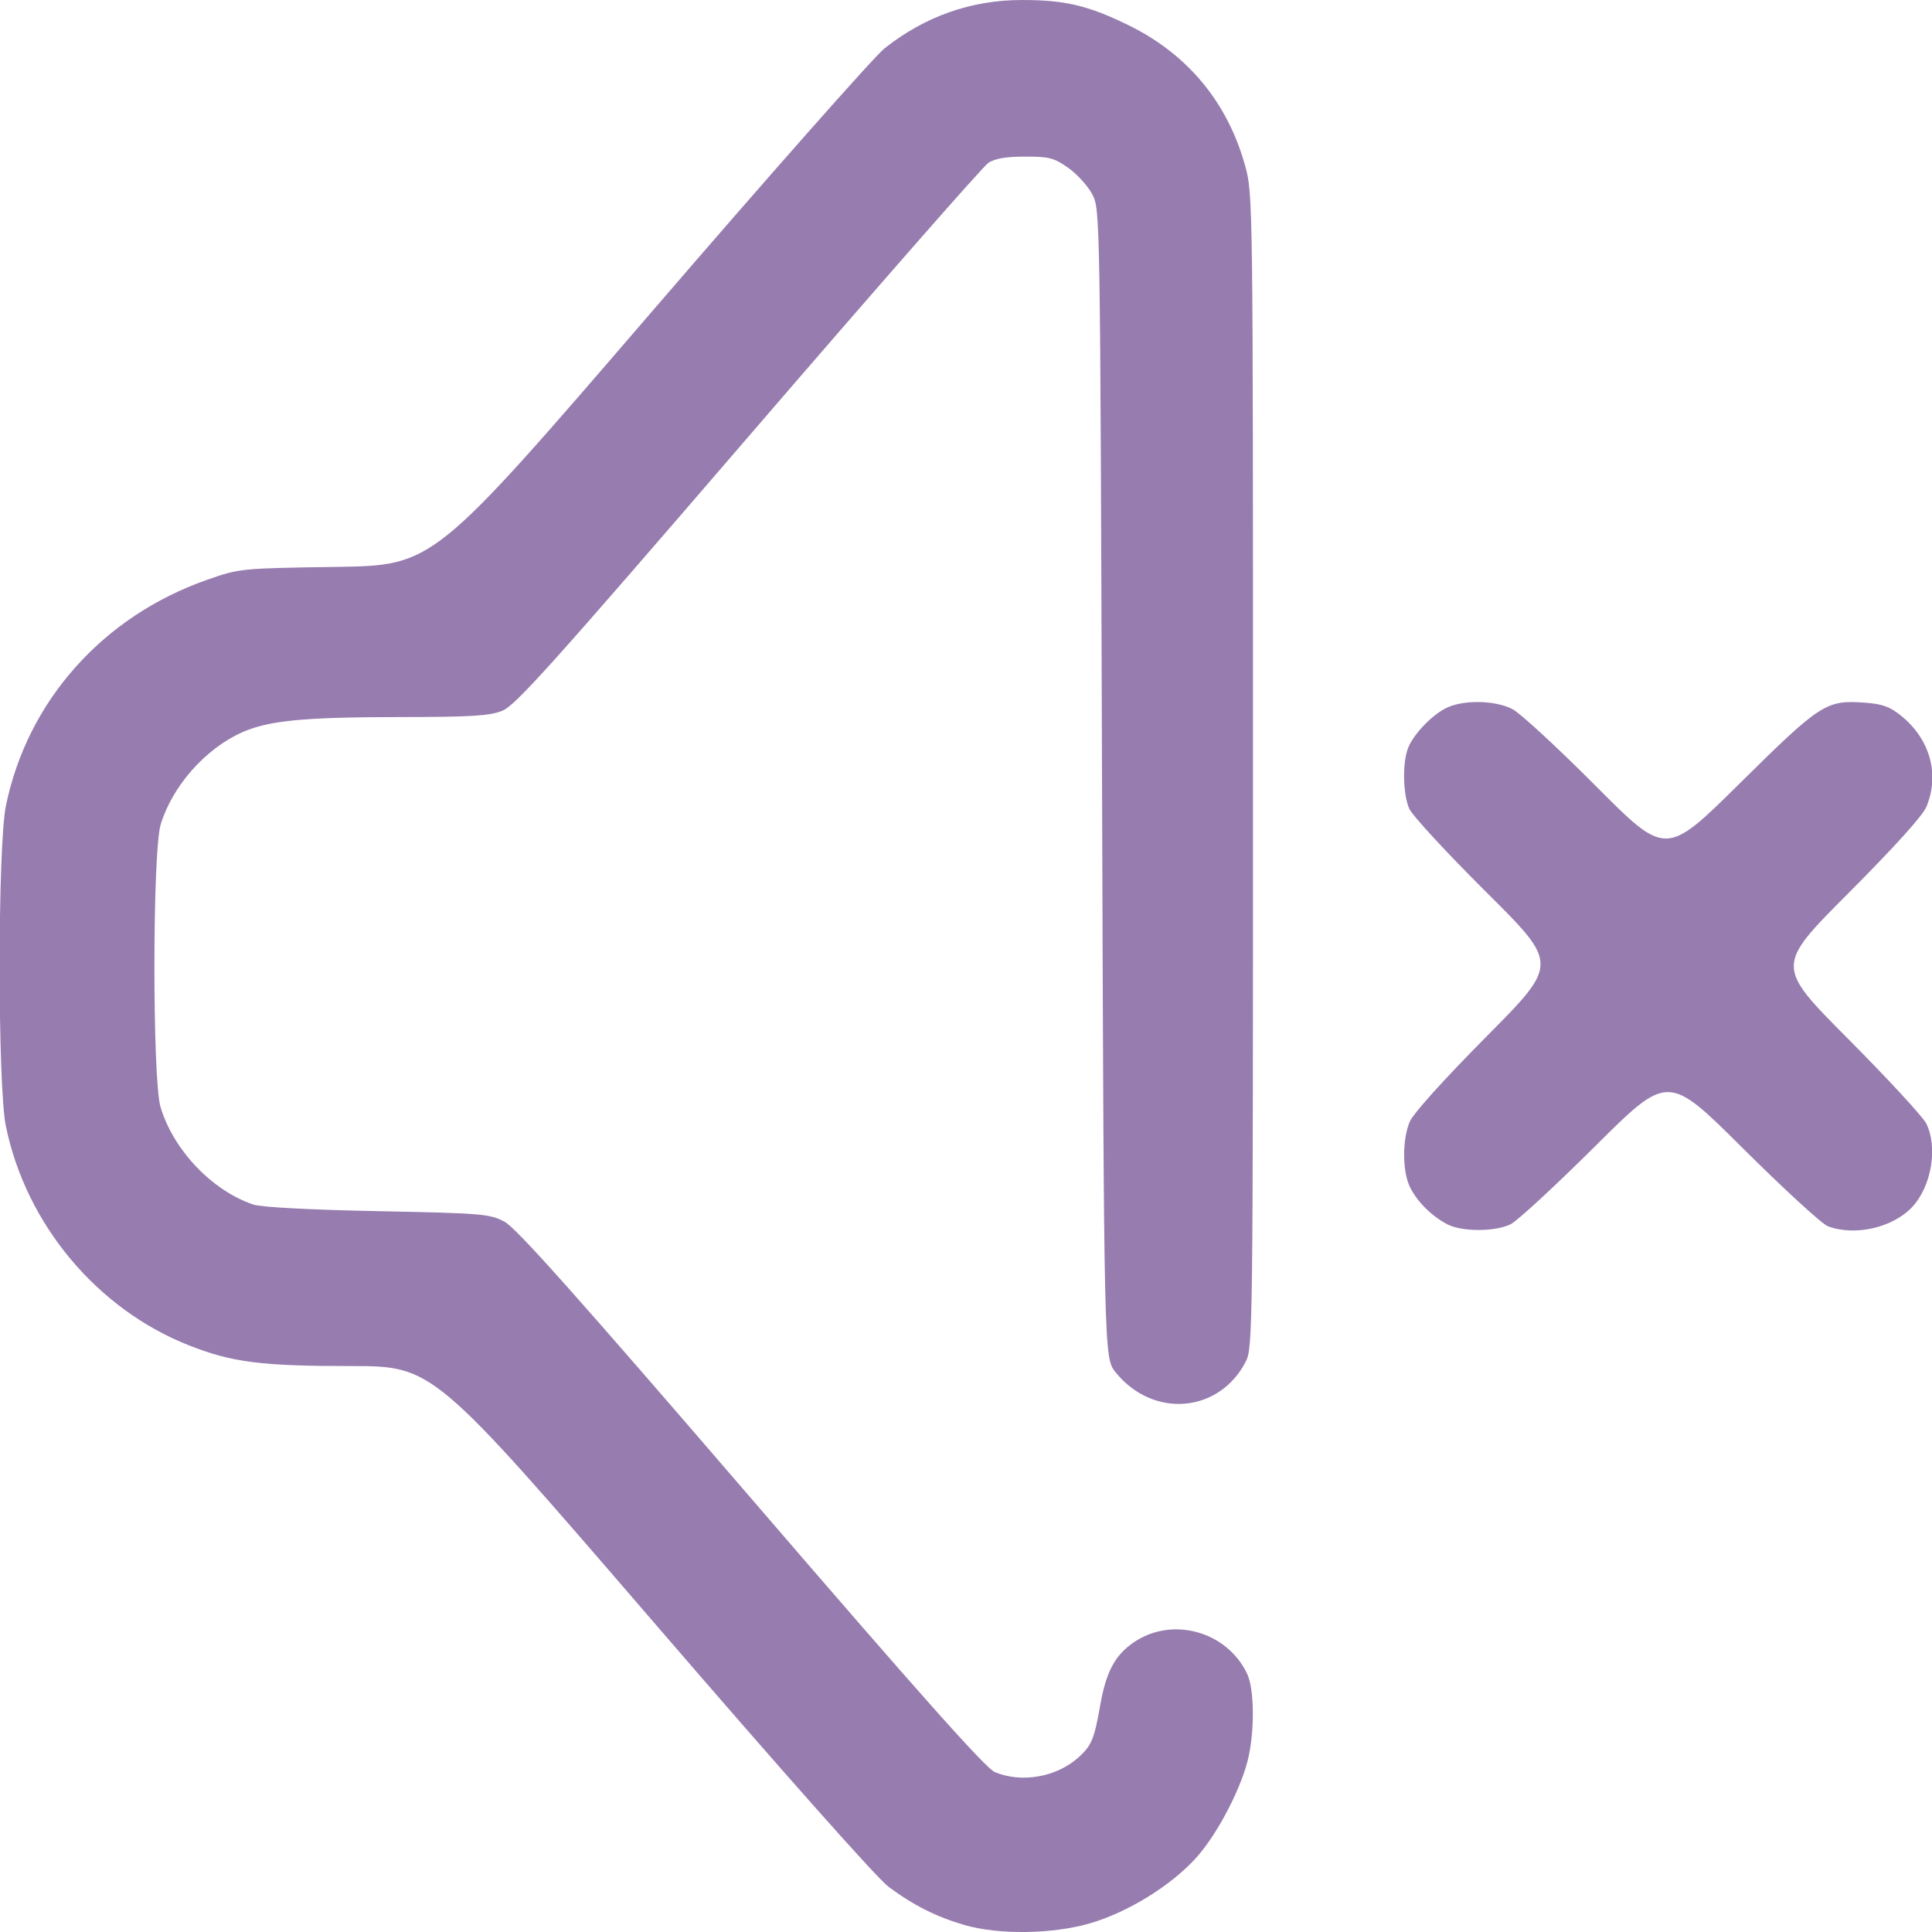
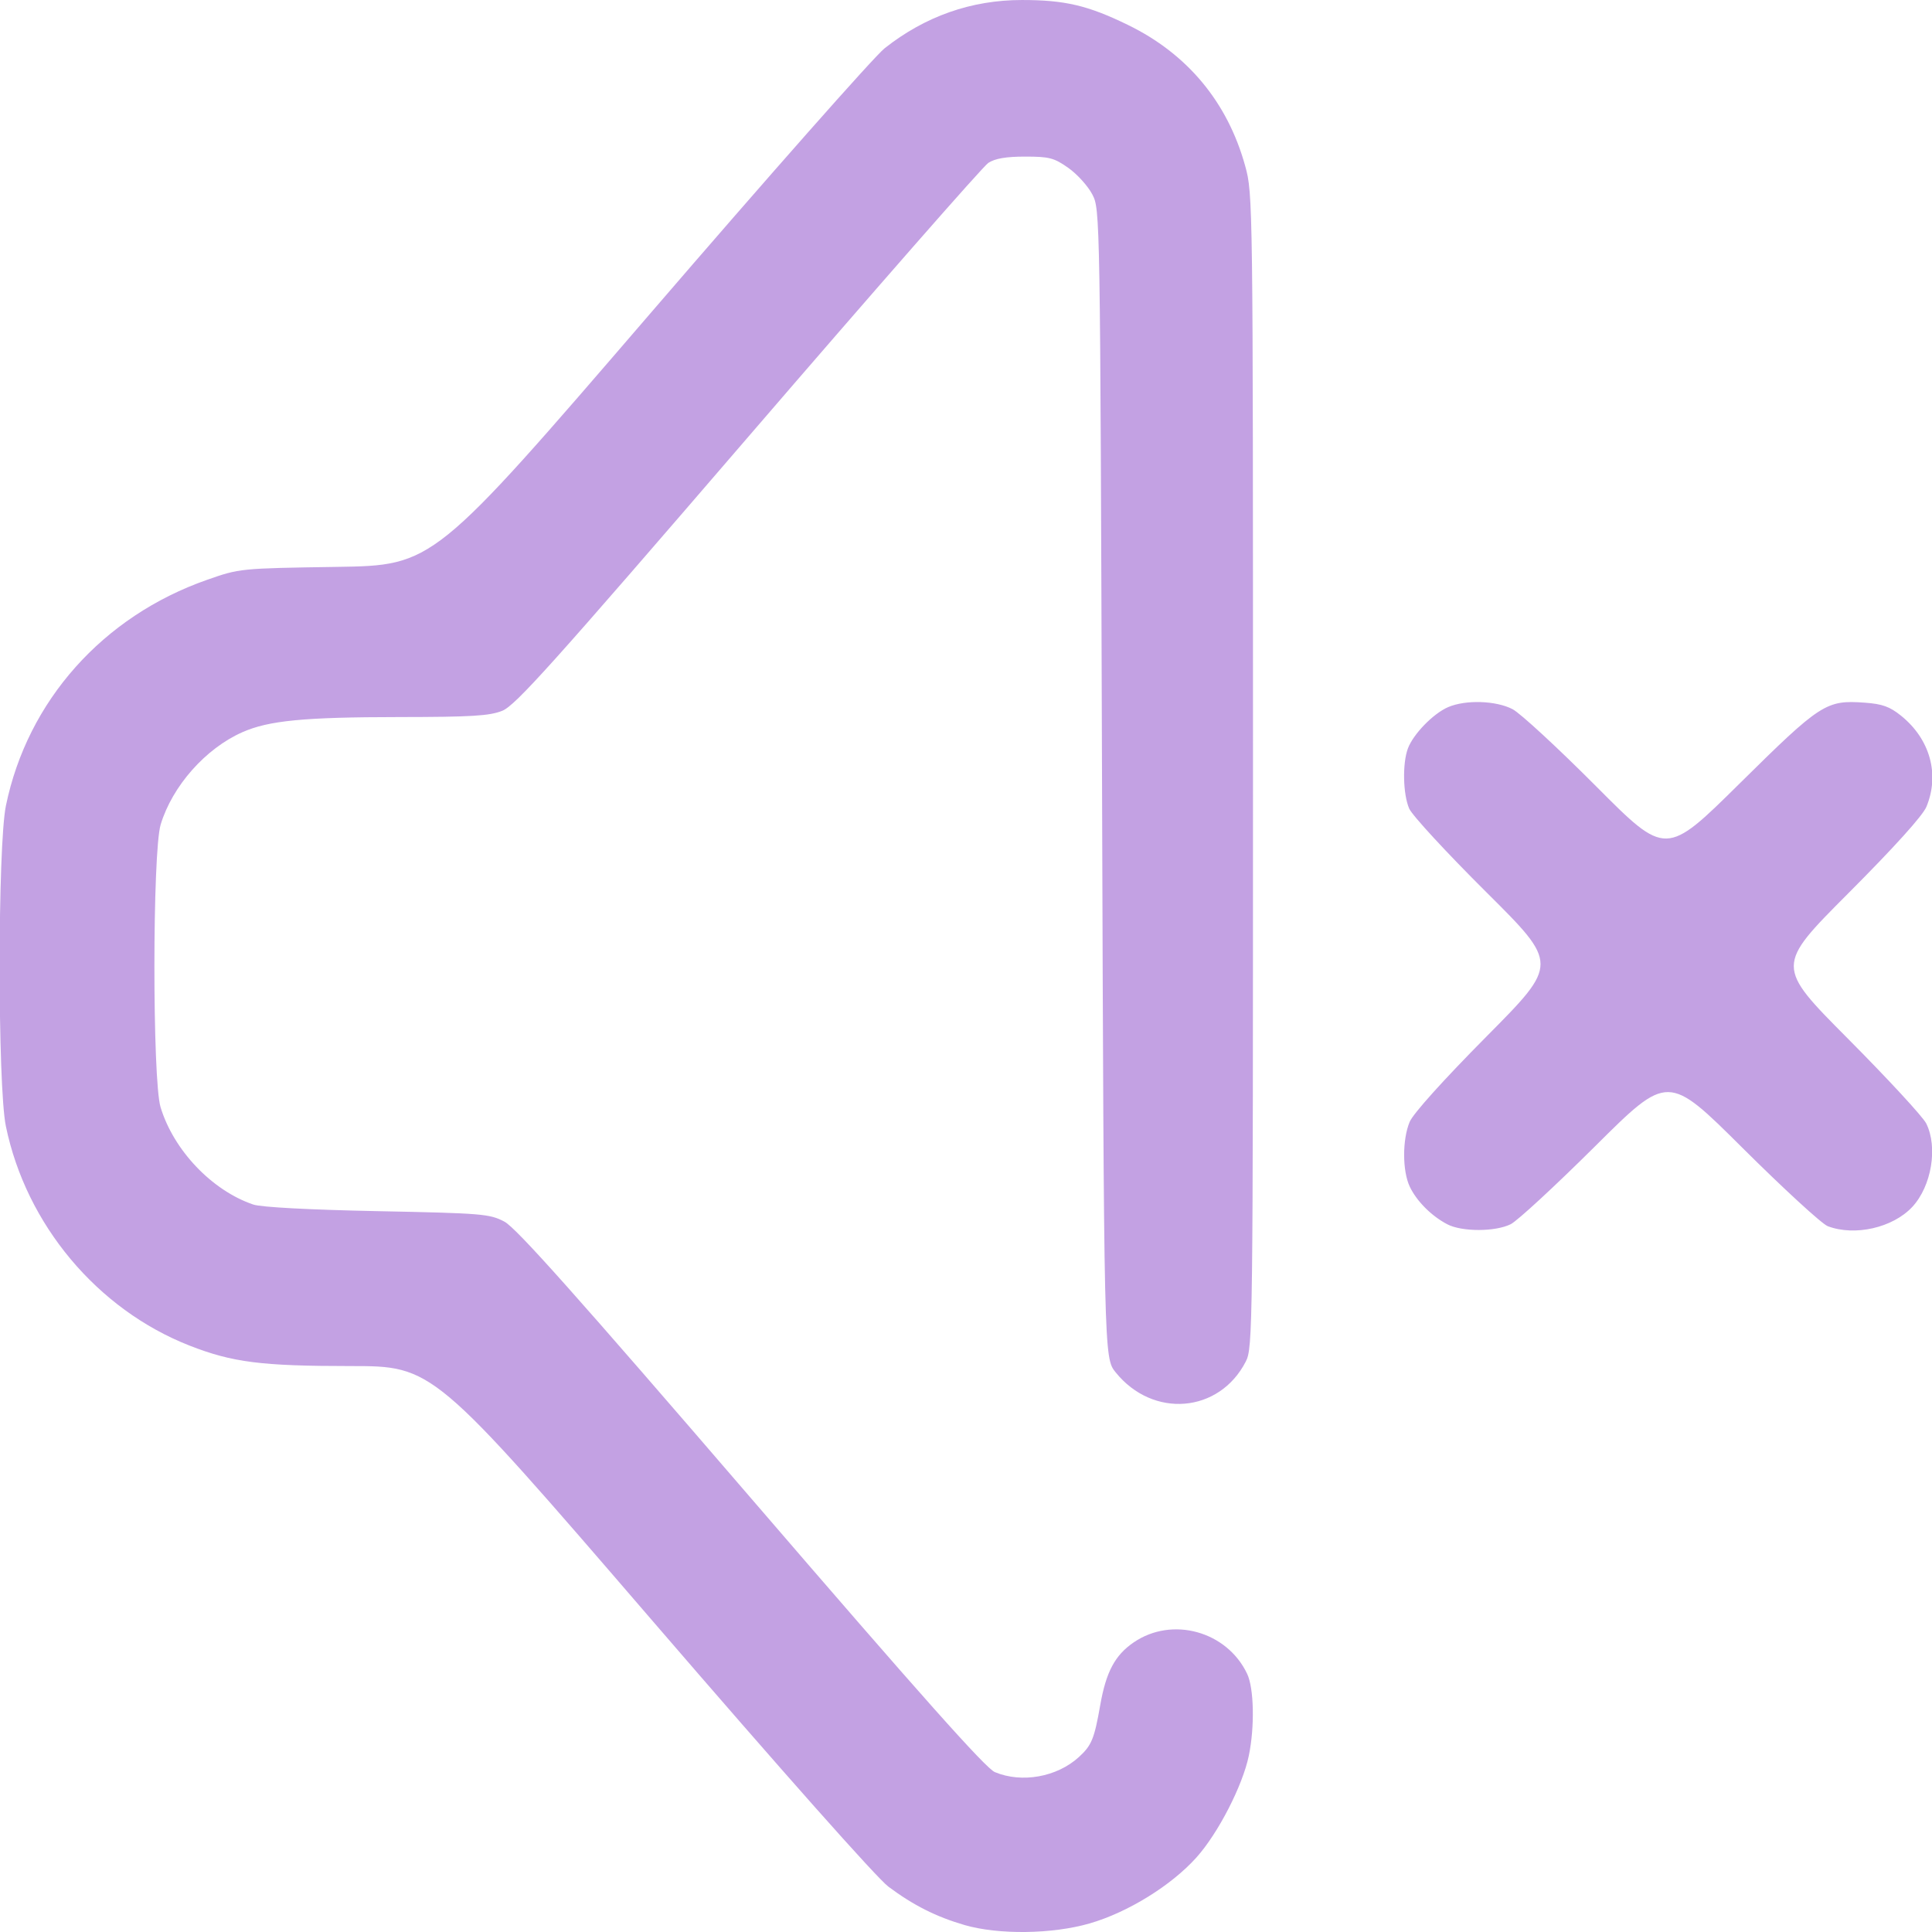
<svg xmlns="http://www.w3.org/2000/svg" xmlns:xlink="http://www.w3.org/1999/xlink" width="512" height="512" viewBox="0 0 135.467 135.467" version="1.1" id="svg1" xml:space="preserve">
  <defs id="defs1">
    <linearGradient id="linearGradient6">
-       <stop style="stop-color:#977caf;stop-opacity:1;" offset="0" id="stop6" />
-       <stop style="stop-color:#977caf;stop-opacity:1" offset="1" id="stop7" />
+       <stop style="stop-color:#c3a1e3;stop-opacity:1;" offset="0" id="stop6" />
+       <stop style="stop-color:#c3a1e3;stop-opacity:1" offset="1" id="stop7" />
    </linearGradient>
    <linearGradient xlink:href="#linearGradient6" id="linearGradient7" x1="32.758" y1="184.831" x2="118.862" y2="184.831" gradientUnits="userSpaceOnUse" gradientTransform="translate(-3.115385,-73.99039)" />
  </defs>
  <g id="layer1" transform="matrix(0.9375448,0,0,0.9375448,-27.80368,-38.56523)">
    <path style="fill:url(#linearGradient7);fill-opacity:1" d="m 101.774,185.099 c -2.107,-0.614 -3.813,-1.474 -5.672,-2.861 -0.866,-0.646 -7.93,-8.606 -17.753,-20.006 -16.315,-18.932 -16.315,-18.932 -22.492,-18.932 -6.651,0 -8.825,-0.277 -12.026,-1.531 -6.901,-2.704 -12.217,-9.053 -13.735,-16.4 -0.625,-3.024 -0.622,-20.959 0.004,-23.988 1.617,-7.831 7.243,-14.148 15.032,-16.879 2.446,-0.858 2.479,-0.861 9.695,-0.971 7.24,-0.11 7.24,-0.11 23.408,-18.89 8.892,-10.329 16.804,-19.282 17.581,-19.897 3.027,-2.392 6.486,-3.609 10.264,-3.609 3.215,0 4.93,0.402 7.922,1.858 4.455,2.167 7.463,5.783 8.78,10.555 0.577,2.09 0.583,2.534 0.583,45.237 0,41.836 -0.016,43.158 -0.537,44.173 -1.982,3.865 -6.944,4.277 -9.737,0.809 -0.873,-1.084 -0.873,-1.084 -1.015,-44.027 -0.141,-42.868 -0.142,-42.944 -0.731,-44.071 -0.324,-0.621 -1.129,-1.51 -1.788,-1.976 -1.064,-0.752 -1.427,-0.847 -3.233,-0.847 -1.427,0 -2.25,0.141 -2.755,0.472 -0.396,0.26 -8.477,9.481 -17.958,20.493 -14.671,17.04 -17.409,20.089 -18.393,20.483 -0.953,0.381 -2.305,0.463 -7.712,0.468 -7.12,0.006 -9.751,0.26 -11.724,1.133 -2.755,1.219 -5.237,4.024 -6.11,6.905 -0.62,2.046 -0.626,19.103 -0.007,21.143 0.977,3.22 3.847,6.232 6.934,7.277 0.591,0.2 4.186,0.391 9.29,0.494 7.85,0.158 8.392,0.203 9.493,0.786 0.882,0.467 5.389,5.522 18.451,20.696 12.657,14.703 17.536,20.183 18.226,20.472 2.013,0.841 4.639,0.372 6.278,-1.121 0.961,-0.876 1.159,-1.355 1.606,-3.902 0.436,-2.479 1.104,-3.728 2.505,-4.683 2.882,-1.965 6.97,-0.829 8.481,2.356 0.511,1.076 0.57,3.95 0.127,6.108 -0.462,2.247 -2.293,5.81 -3.916,7.62 -1.885,2.103 -5.129,4.109 -7.984,4.936 -2.805,0.812 -6.826,0.863 -9.383,0.118 z m 36.124,-52.403 c -1.179,-0.612 -2.294,-1.729 -2.809,-2.815 -0.556,-1.172 -0.56,-3.519 -0.008,-4.84 0.261,-0.624 2.518,-3.131 5.779,-6.42 5.351,-5.396 5.351,-5.396 -0.033,-10.75 -2.962,-2.944 -5.562,-5.762 -5.779,-6.261 -0.468,-1.076 -0.516,-3.389 -0.095,-4.506 0.406,-1.078 1.901,-2.611 3.008,-3.086 1.313,-0.563 3.577,-0.49 4.818,0.155 0.576,0.3 3.391,2.899 6.257,5.777 5.21,5.232 5.21,5.232 10.724,-0.219 6.059,-5.989 6.47,-6.255 9.35,-6.046 1.319,0.095 1.877,0.295 2.722,0.976 2.168,1.746 2.903,4.38 1.899,6.808 -0.276,0.668 -2.405,3.025 -5.853,6.482 -5.42,5.433 -5.42,5.433 -0.017,10.866 2.971,2.988 5.605,5.839 5.853,6.336 0.887,1.776 0.399,4.7 -1.044,6.247 -1.453,1.557 -4.296,2.205 -6.318,1.44 -0.437,-0.165 -3.304,-2.798 -6.372,-5.85 -5.577,-5.549 -5.577,-5.549 -11.007,-0.15 -2.986,2.969 -5.836,5.602 -6.333,5.85 -1.149,0.574 -3.643,0.578 -4.741,0.008 z" id="path6" />
  </g>
</svg>
